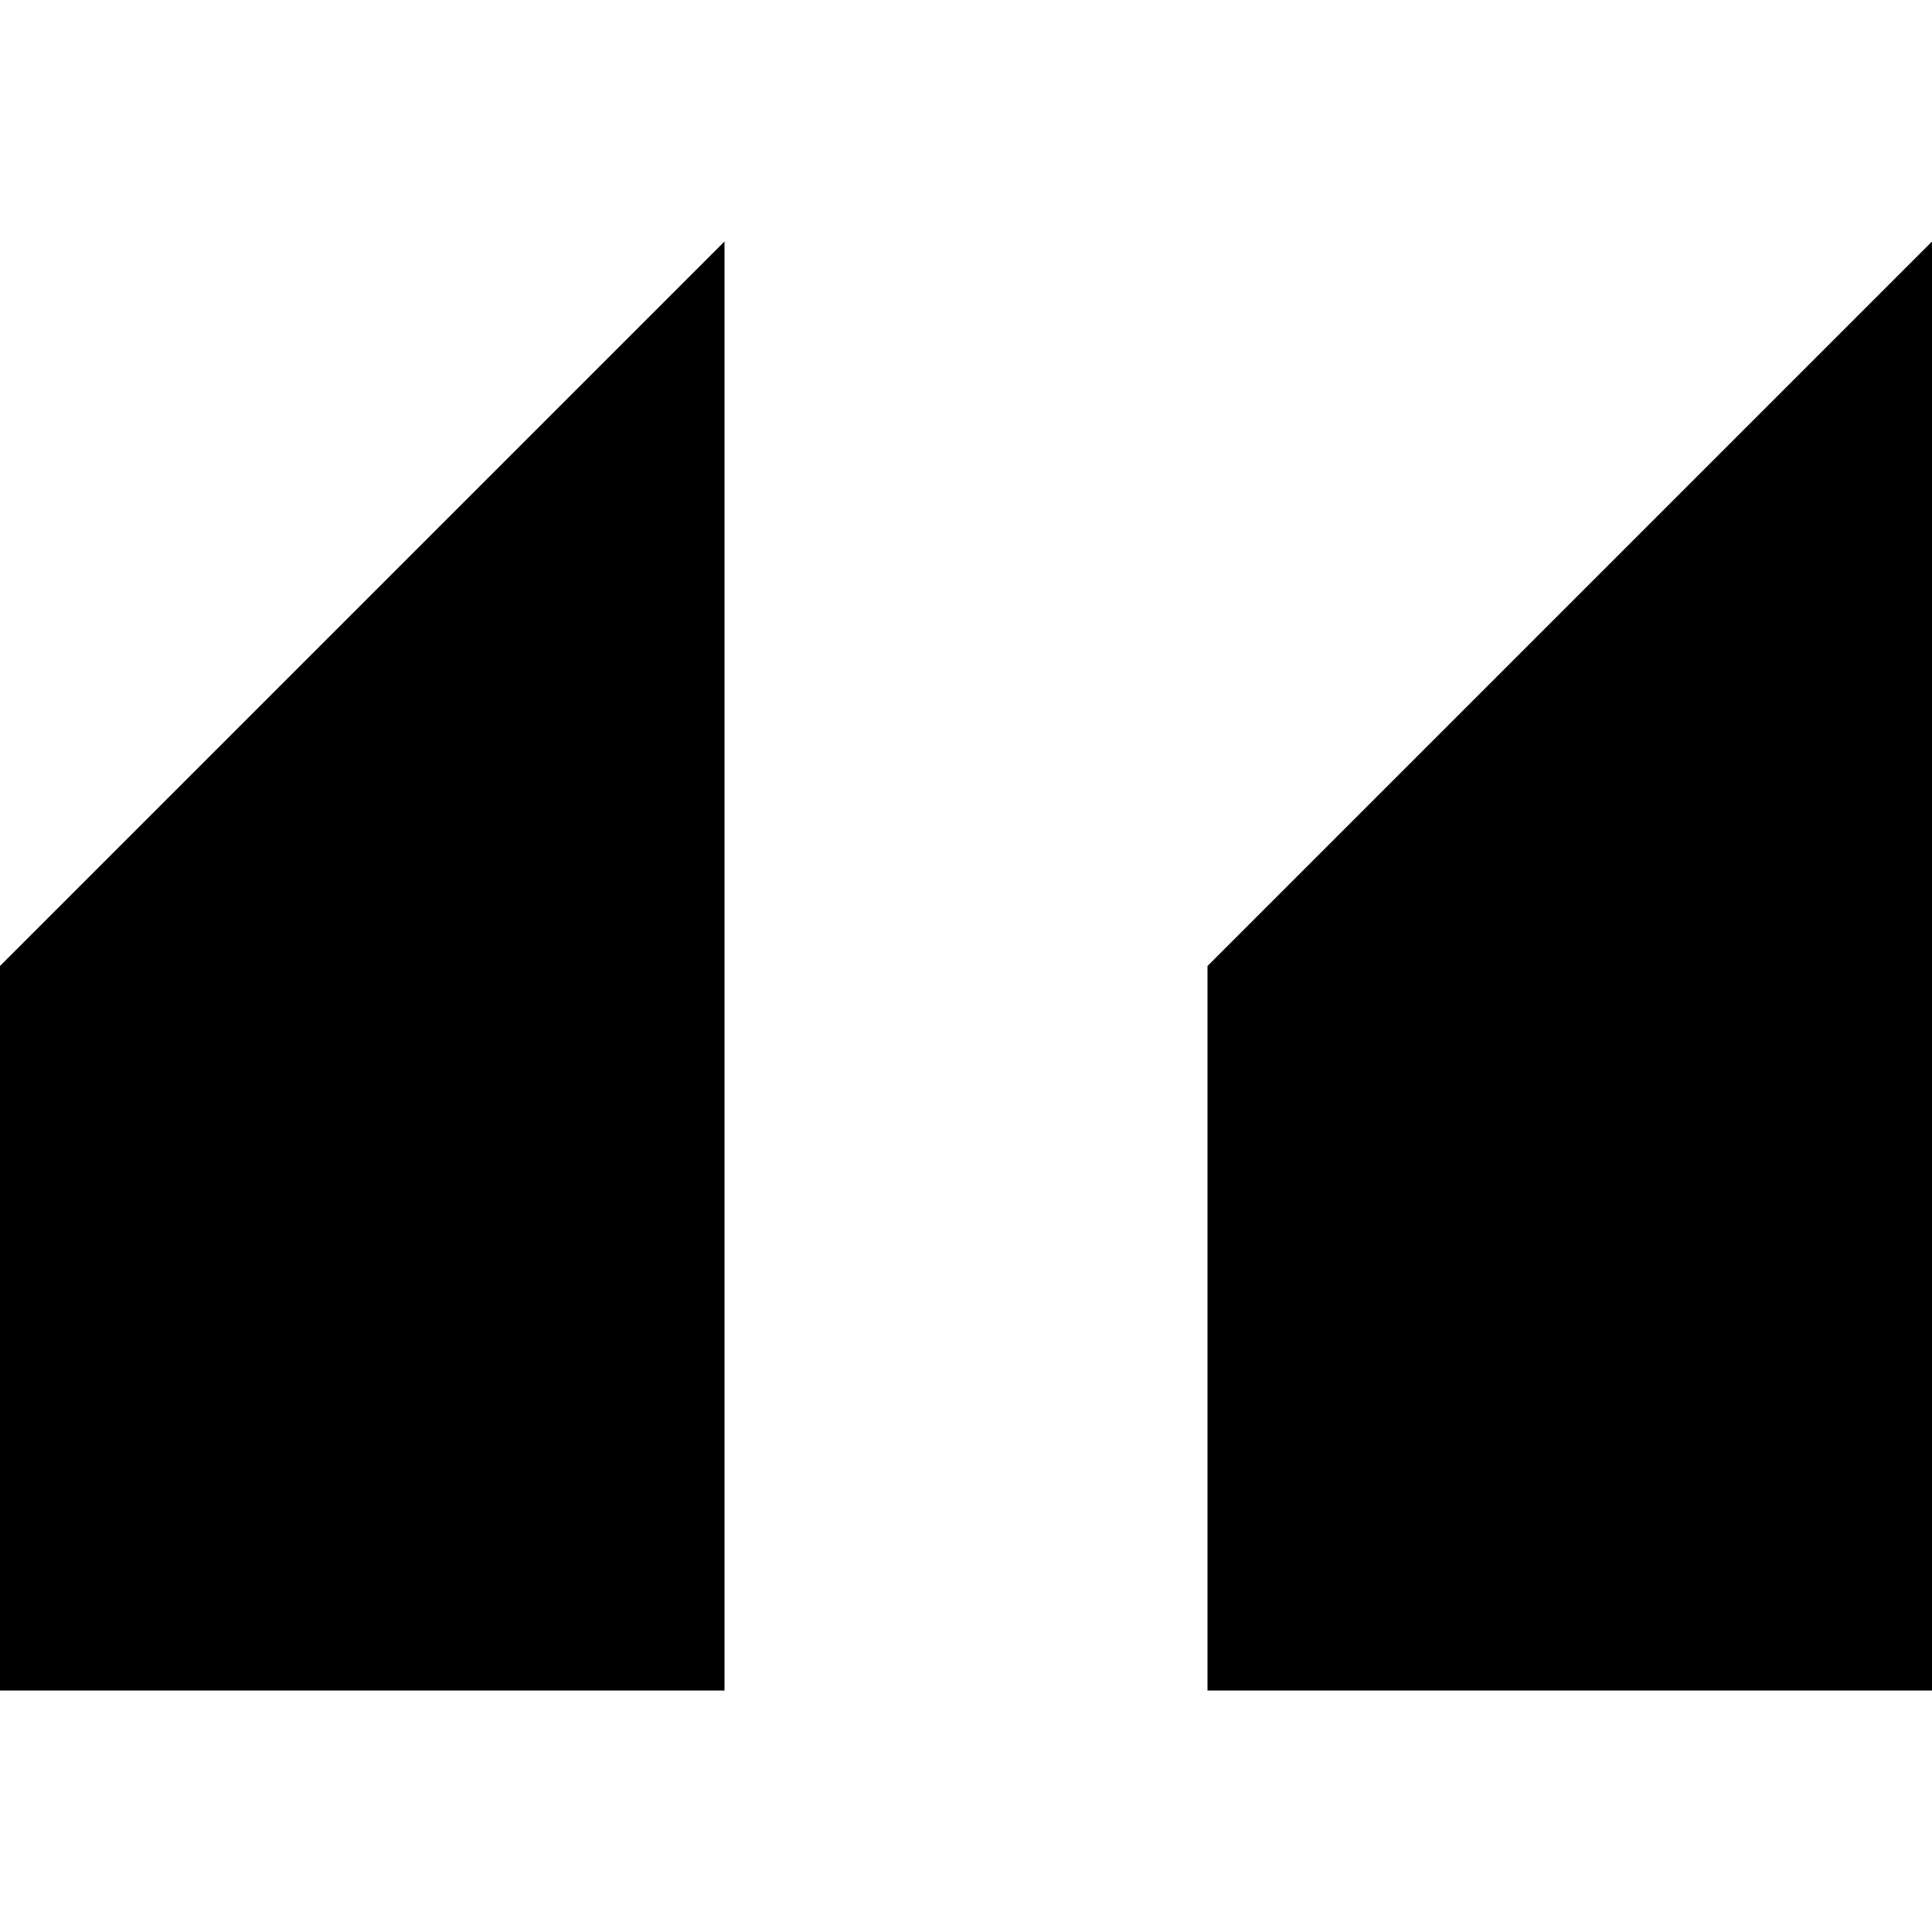
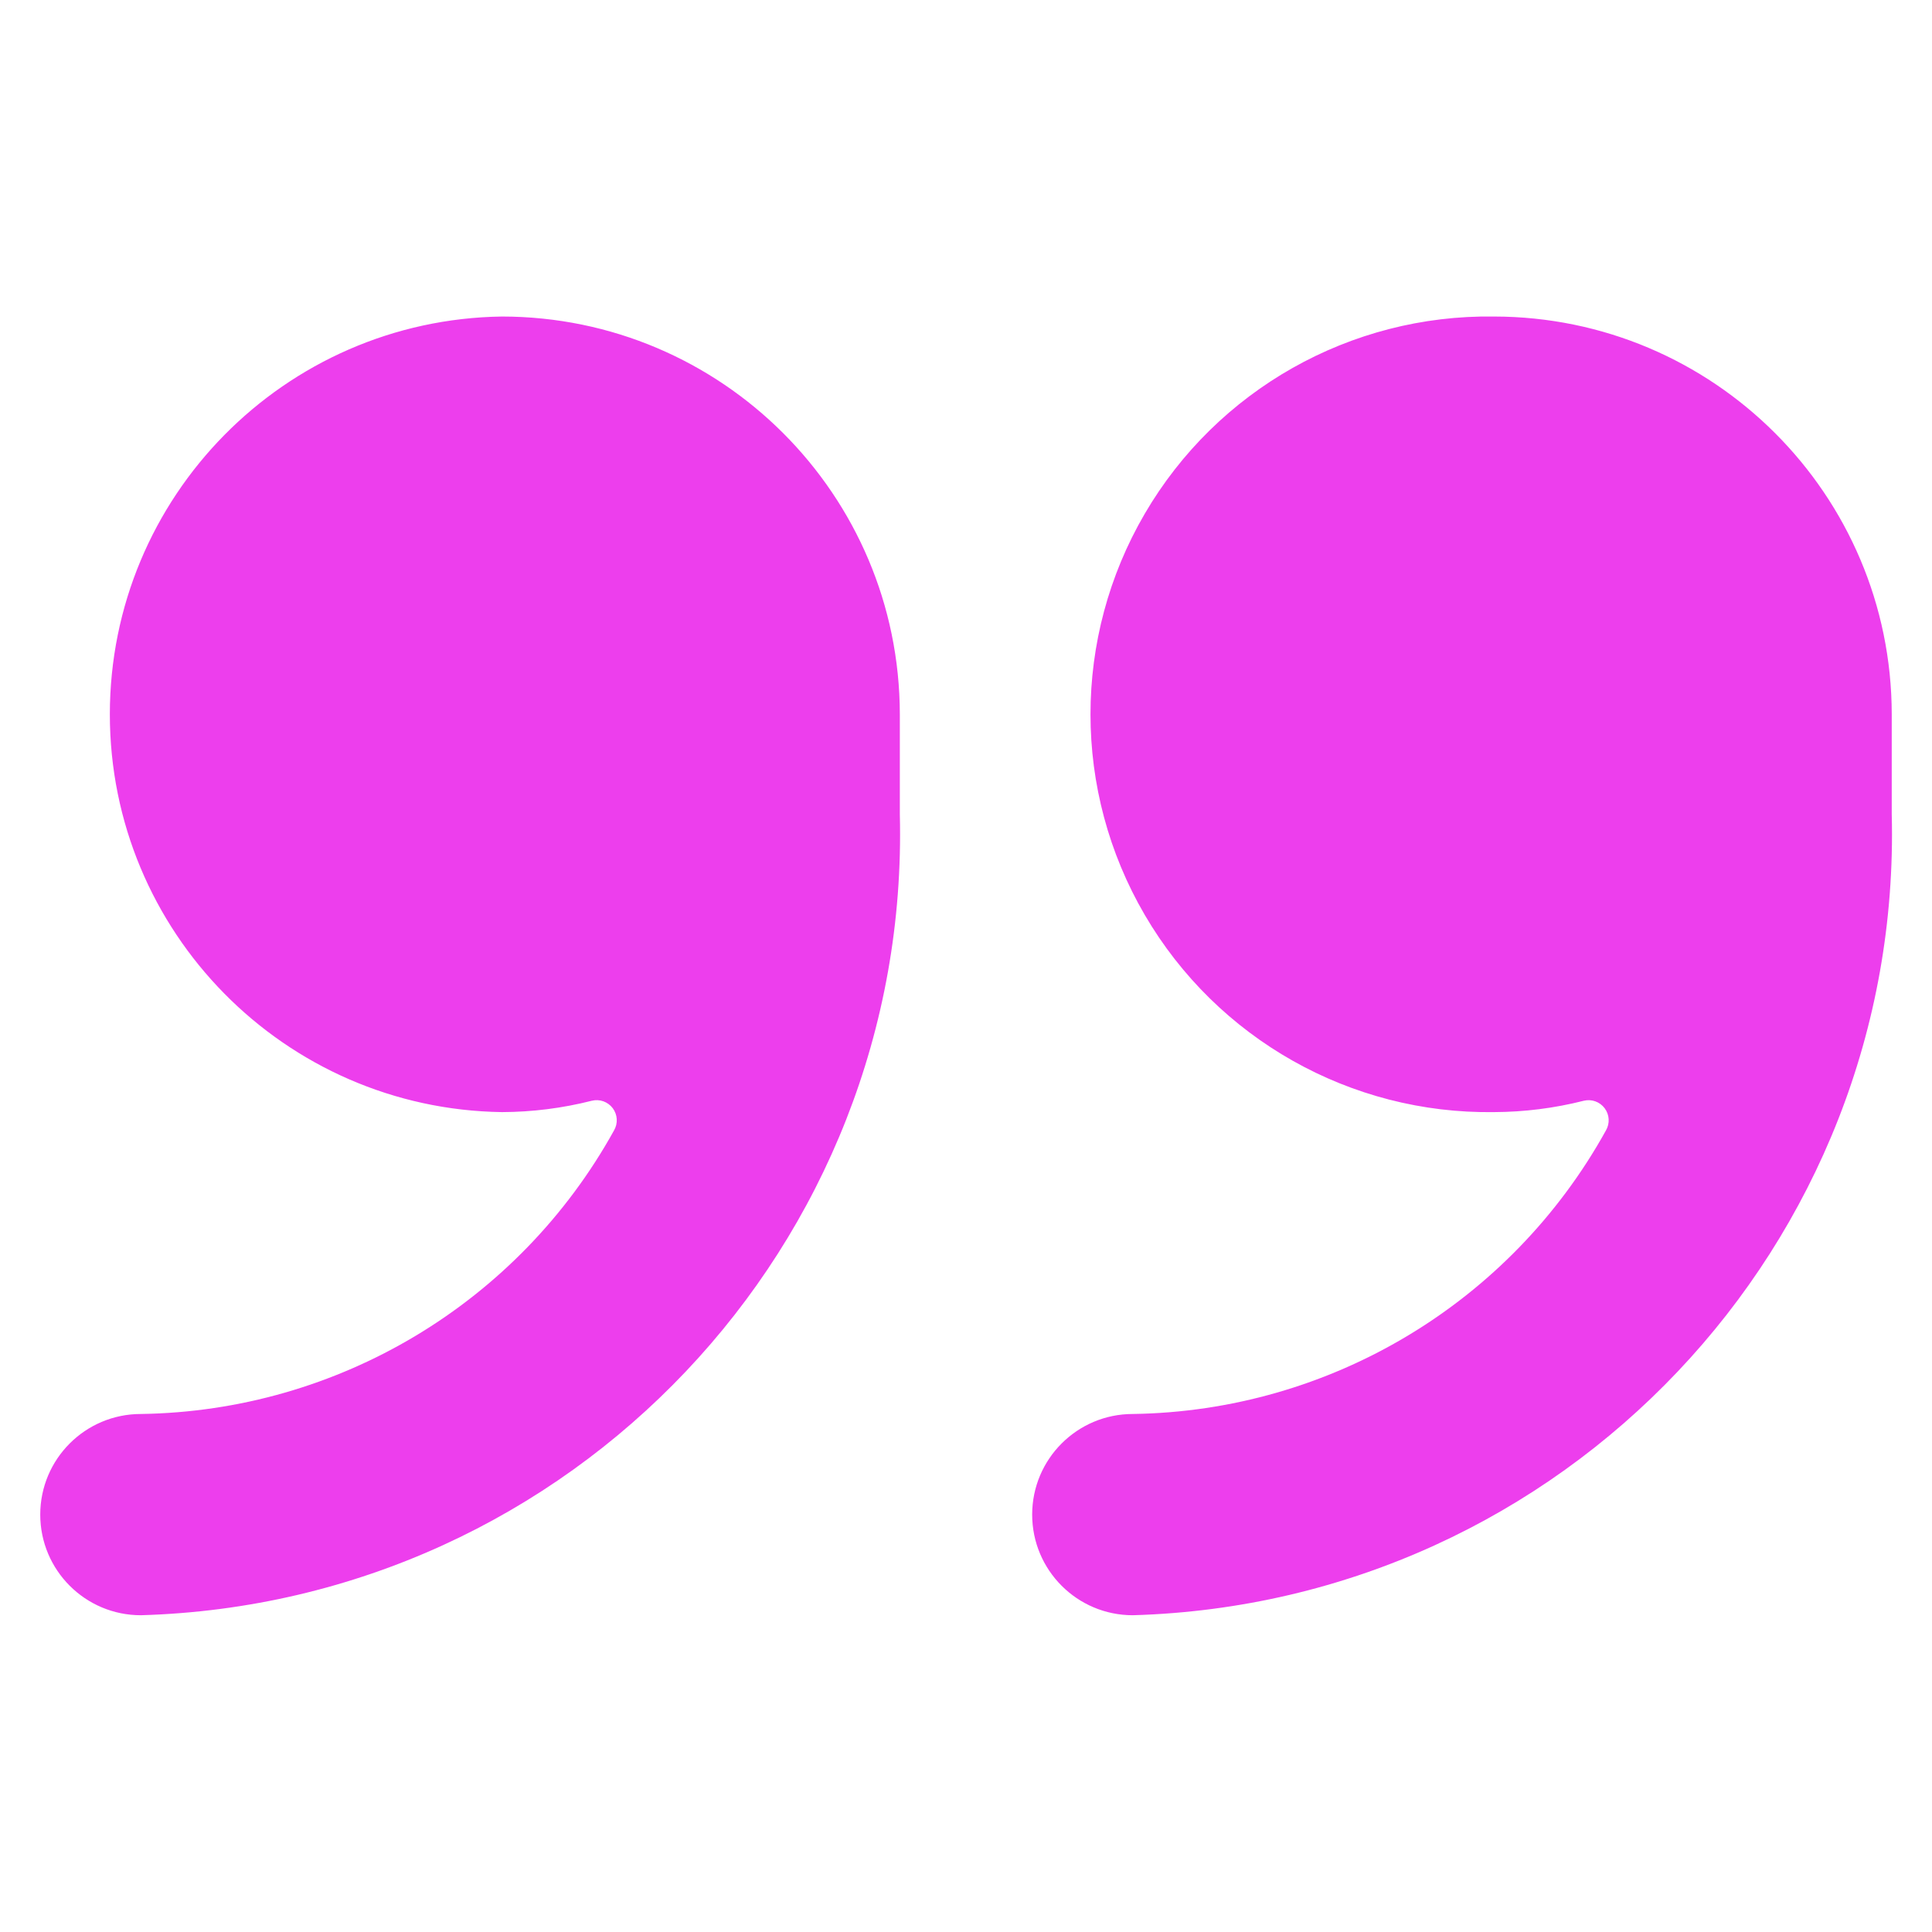
- <svg xmlns="http://www.w3.org/2000/svg" width="32" height="32" viewBox="0 0 32 32" fill="none">
-   <path d="M32 28V4L20 16V28H32Z" fill="black" />
-   <path d="M12 28V4L0 16V28H12Z" fill="black" />
+ <svg xmlns="http://www.w3.org/2000/svg" fill="#ED3EED" viewBox="0 0 1024 1024" version="1.1">
+   <path d="M791.851 167.765a210.859 210.859 0 1 0 0 421.675 196.651 196.651 0 0 0 47.573-6.016 10.667 10.667 0 0 1 11.776 15.701 291.413 291.413 0 0 1-250.795 150.315 53.333 53.333 0 0 0 0 106.667 414.293 414.293 0 0 0 402.261-424.533V378.581a211.072 211.072 0 0 0-210.816-210.816zM266.069 167.765a210.859 210.859 0 0 0 0 421.675 196.267 196.267 0 0 0 47.573-6.016 10.667 10.667 0 0 1 11.819 15.701 291.413 291.413 0 0 1-250.795 150.315 53.333 53.333 0 0 0 0 106.667 414.336 414.336 0 0 0 402.261-424.533V378.581a211.072 211.072 0 0 0-210.859-210.816z" />
</svg>
